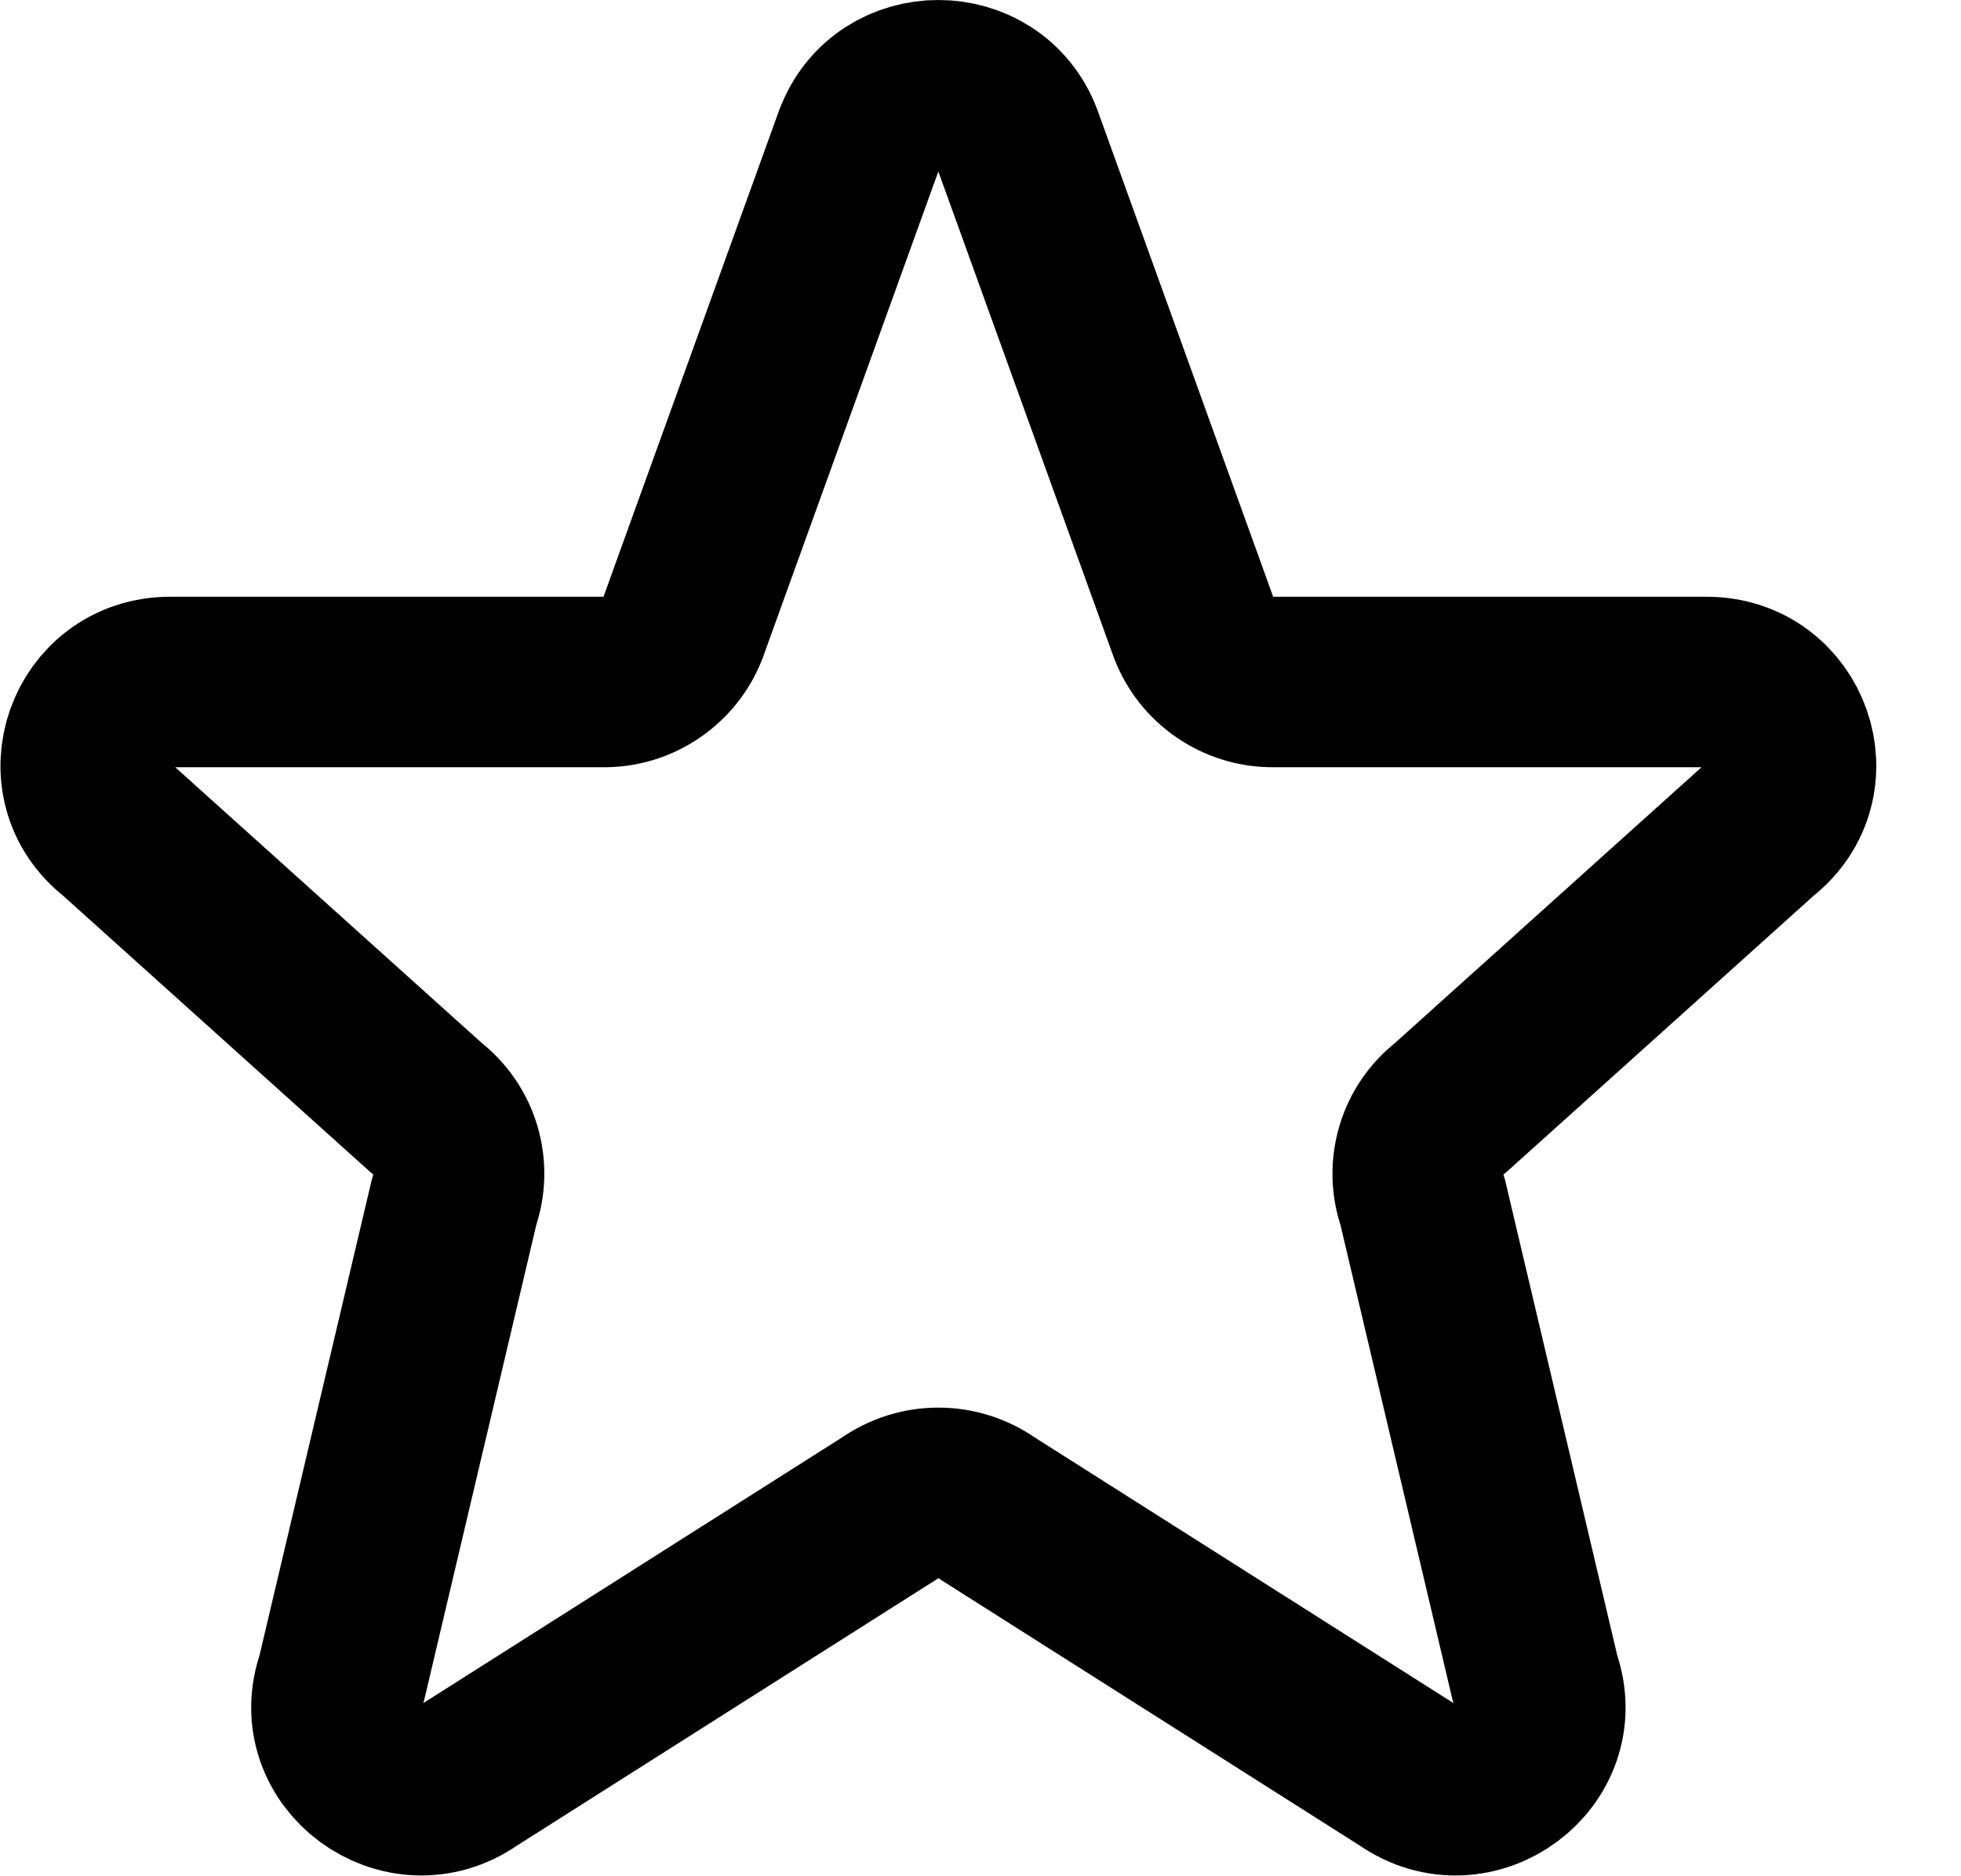
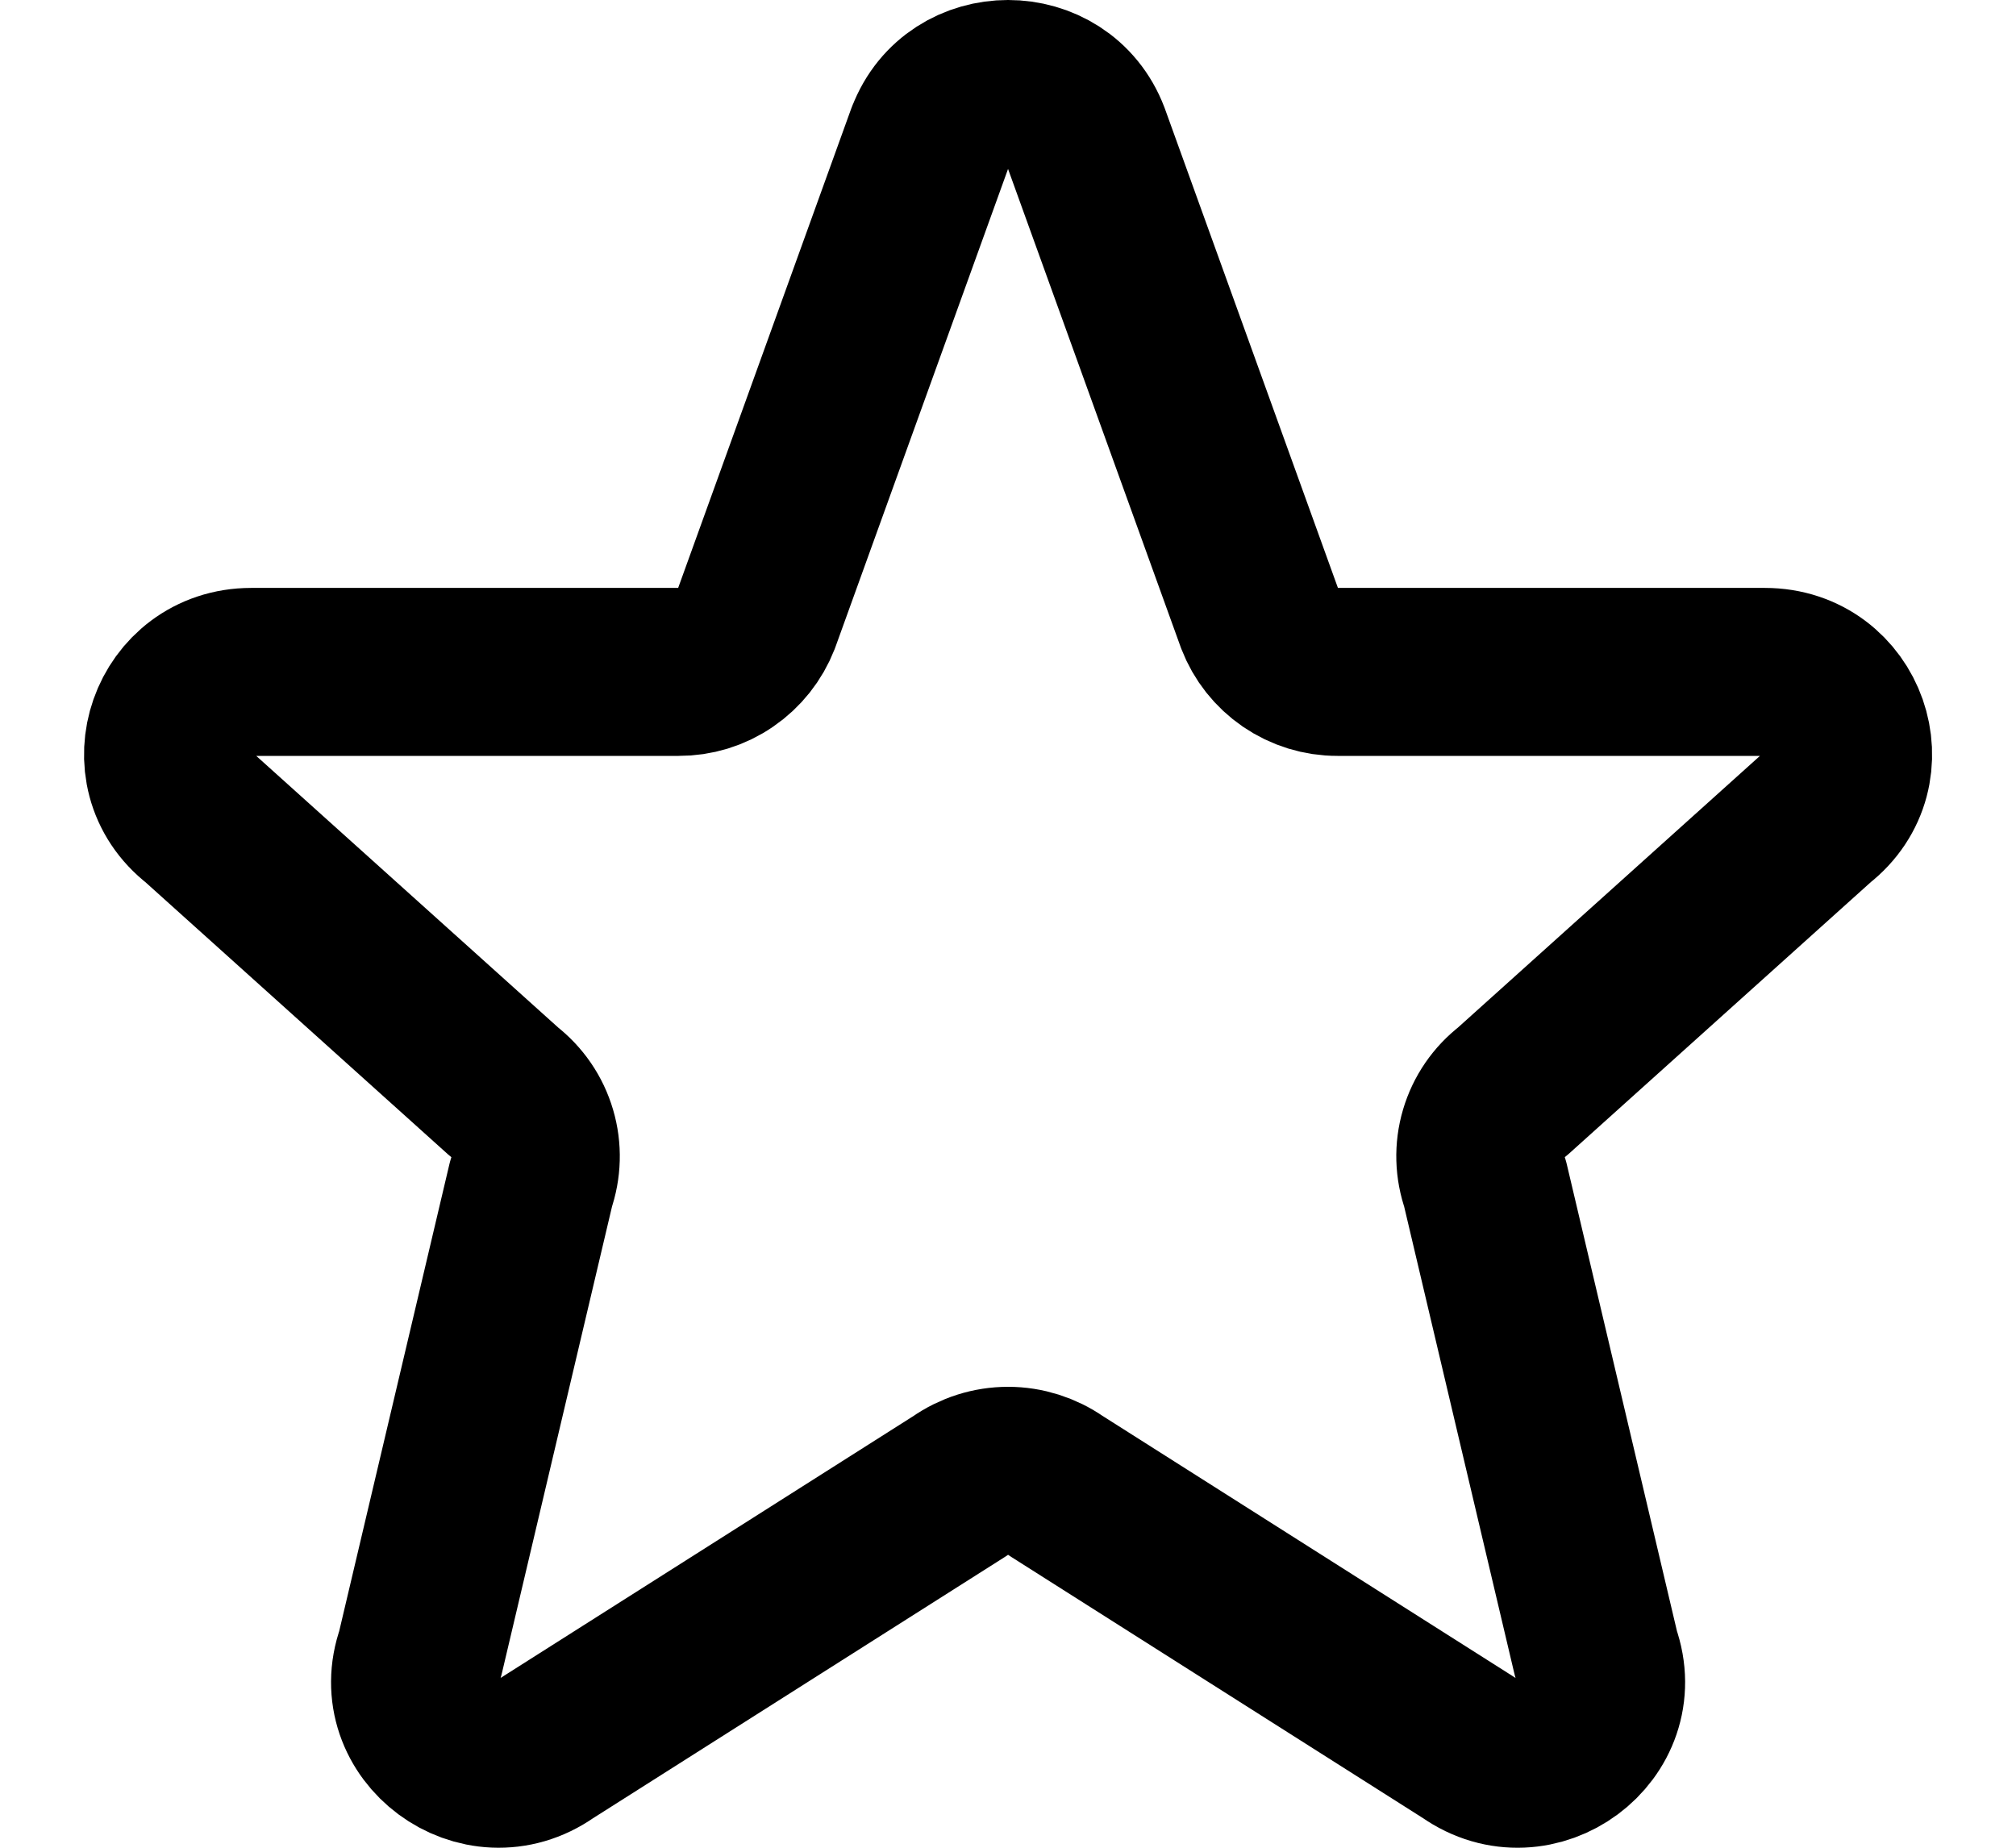
- <svg xmlns="http://www.w3.org/2000/svg" width="23" height="22" viewBox="0 0 23 22" fill="none">
-   <path d="M10.08 1.633C10.4 0.789 11.611 0.789 11.932 1.633L14.002 7.367C14.074 7.554 14.201 7.714 14.367 7.827C14.532 7.94 14.728 8.001 14.928 8H20.015C20.955 8 21.365 9.17 20.626 9.743L17.006 13C16.844 13.125 16.725 13.297 16.668 13.494C16.61 13.69 16.615 13.899 16.684 14.092L18.006 19.695C18.328 20.595 17.286 21.368 16.498 20.814L11.581 17.694C11.413 17.576 11.212 17.512 11.006 17.512C10.8 17.512 10.599 17.576 10.431 17.694L5.514 20.814C4.727 21.368 3.684 20.594 4.006 19.695L5.328 14.092C5.397 13.899 5.402 13.69 5.345 13.494C5.287 13.297 5.168 13.125 5.006 13L1.386 9.743C0.646 9.17 1.058 8 1.996 8H7.083C7.283 8.001 7.479 7.941 7.644 7.827C7.81 7.714 7.937 7.554 8.009 7.367L10.079 1.633H10.08Z" stroke="black" stroke-width="2" stroke-linecap="round" stroke-linejoin="round" />
+ <svg xmlns="http://www.w3.org/2000/svg" width="24" height="22" viewBox="0 0 24 22" fill="none">
+   <path d="M11.075 1.633C11.395 0.789 12.606 0.789 12.927 1.633L14.997 7.367C15.069 7.554 15.196 7.714 15.361 7.827C15.527 7.94 15.722 8.001 15.923 8H21.01C21.95 8 22.36 9.17 21.621 9.743L18.001 13C17.838 13.125 17.72 13.297 17.662 13.494C17.604 13.69 17.61 13.899 17.679 14.092L19.001 19.695C19.323 20.595 18.281 21.368 17.493 20.814L12.576 17.694C12.407 17.576 12.206 17.512 12.001 17.512C11.795 17.512 11.594 17.576 11.426 17.694L6.509 20.814C5.722 21.368 4.679 20.594 5.001 19.695L6.323 14.092C6.391 13.899 6.397 13.69 6.339 13.494C6.281 13.297 6.163 13.125 6.001 13L2.381 9.743C1.641 9.17 2.053 8 2.991 8H8.078C8.278 8.001 8.474 7.941 8.639 7.827C8.804 7.714 8.931 7.554 9.004 7.367L11.074 1.633H11.075Z" stroke="currentColor" stroke-width="2" stroke-linecap="round" stroke-linejoin="round" />
</svg>
